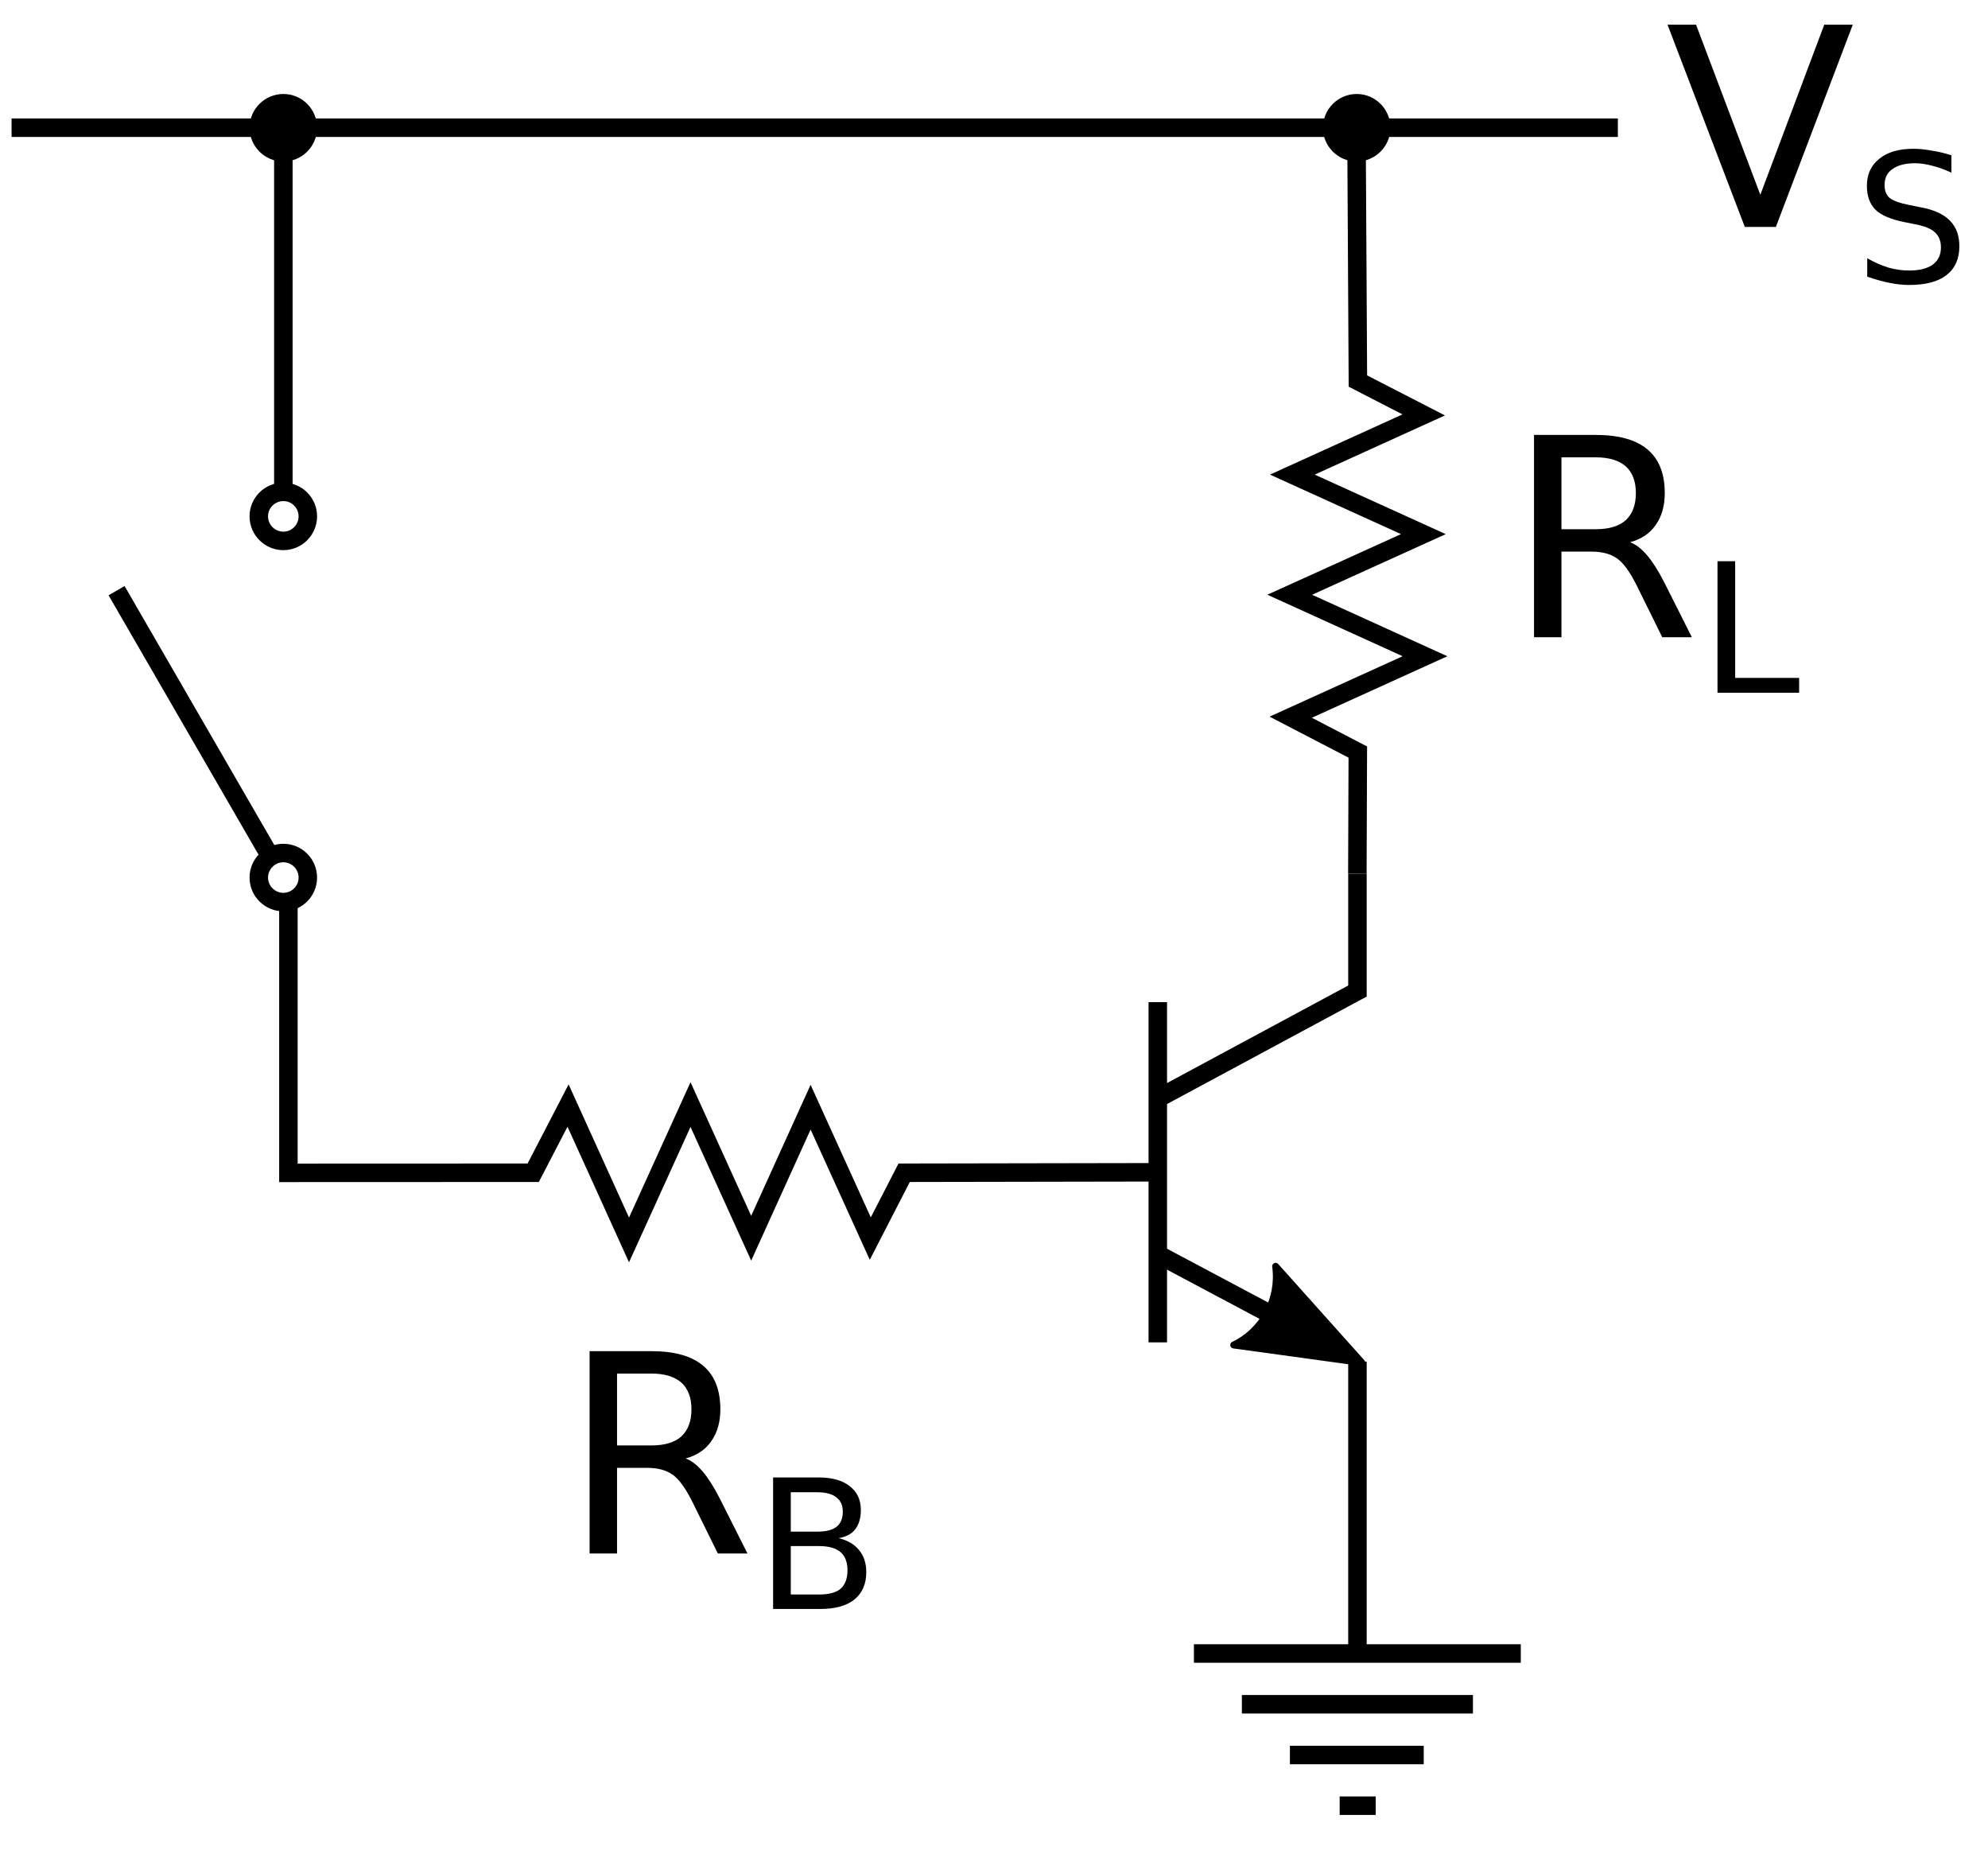
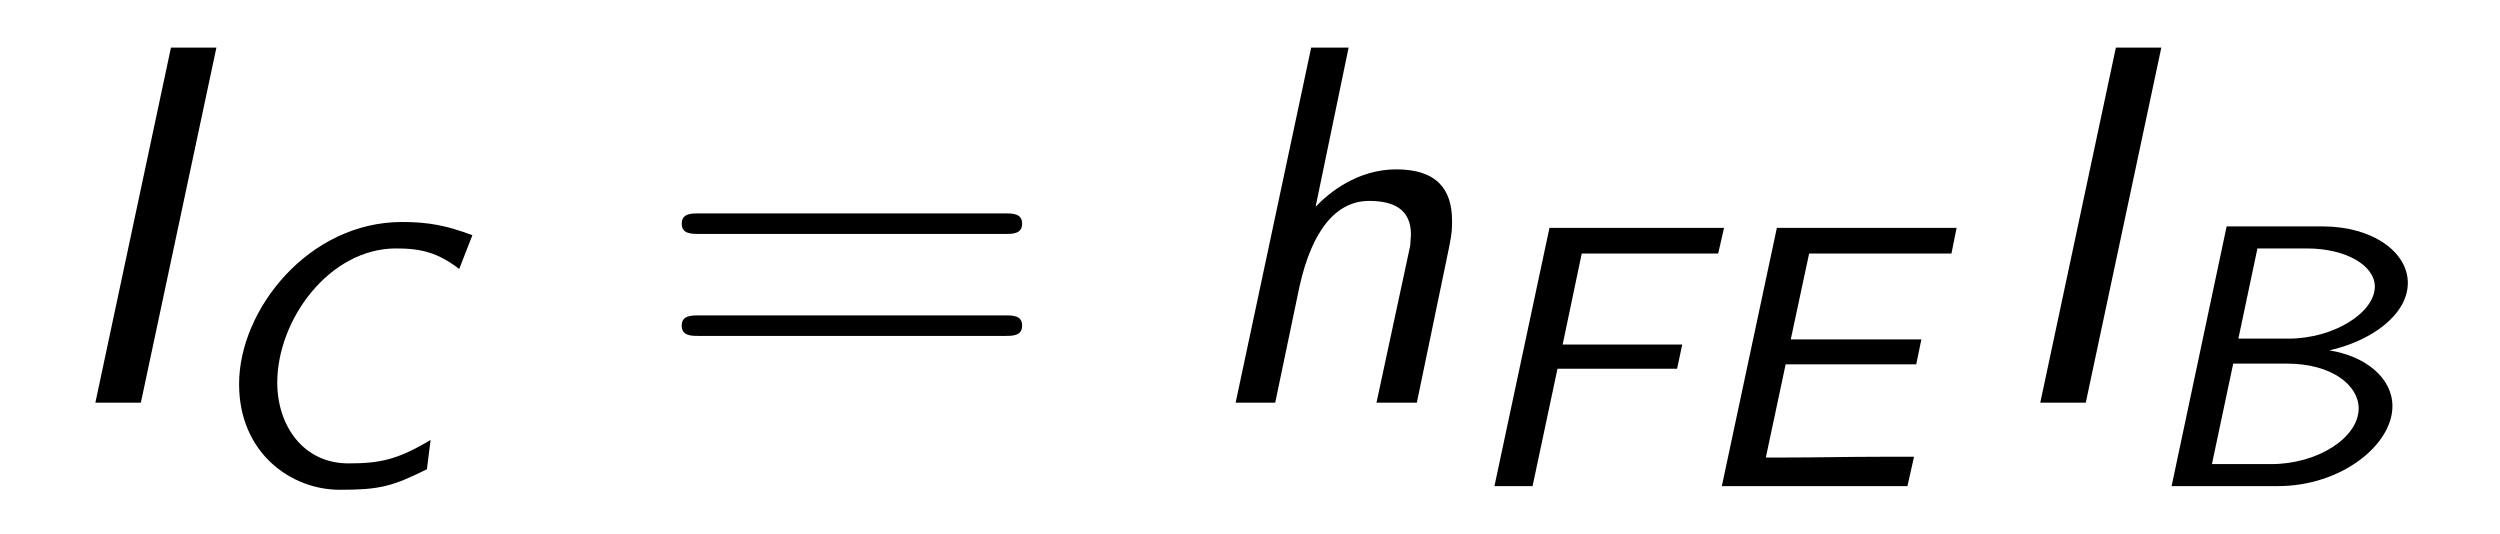
- <svg xmlns="http://www.w3.org/2000/svg" xmlns:xlink="http://www.w3.org/1999/xlink" width="86pt" height="80pt" viewBox="0 0 86 80" version="1.2">
+ <svg xmlns="http://www.w3.org/2000/svg" xmlns:xlink="http://www.w3.org/1999/xlink" viewBox="0 0 53.244 11.353" version="1.2">
  <defs>
    <g>
      <symbol overflow="visible" id="glyph0-0">
-         <path style="stroke:none;" d="M 0.594 2.125 L 0.594 -8.469 L 6.594 -8.469 L 6.594 2.125 Z M 1.266 1.453 L 5.938 1.453 L 5.938 -7.781 L 1.266 -7.781 Z M 1.266 1.453 " />
+         <path style="stroke:none;" d="" />
      </symbol>
      <symbol overflow="visible" id="glyph0-1">
-         <path style="stroke:none;" d="M 3.438 0 L 0.094 -8.75 L 1.328 -8.75 L 4.109 -1.391 L 6.875 -8.75 L 8.109 -8.75 L 4.781 0 Z M 3.438 0 " />
+         <path style="stroke:none;" d="M 3.609 -7.562 L 2.641 -7.562 L 1.031 0 L 2 0 Z M 3.609 -7.562 " />
      </symbol>
      <symbol overflow="visible" id="glyph0-2">
-         <path style="stroke:none;" d="M 5.328 -4.109 C 5.578 -4.016 5.82 -3.828 6.062 -3.547 C 6.301 -3.266 6.547 -2.879 6.797 -2.391 L 8 0 L 6.719 0 L 5.609 -2.25 C 5.316 -2.832 5.035 -3.219 4.766 -3.406 C 4.492 -3.602 4.125 -3.703 3.656 -3.703 L 2.359 -3.703 L 2.359 0 L 1.172 0 L 1.172 -8.75 L 3.844 -8.75 C 4.844 -8.75 5.586 -8.539 6.078 -8.125 C 6.578 -7.707 6.828 -7.078 6.828 -6.234 C 6.828 -5.68 6.695 -5.223 6.438 -4.859 C 6.188 -4.492 5.816 -4.242 5.328 -4.109 Z M 2.359 -7.781 L 2.359 -4.672 L 3.844 -4.672 C 4.414 -4.672 4.848 -4.801 5.141 -5.062 C 5.43 -5.332 5.578 -5.723 5.578 -6.234 C 5.578 -6.742 5.43 -7.129 5.141 -7.391 C 4.848 -7.648 4.414 -7.781 3.844 -7.781 Z M 2.359 -7.781 " />
+         <path style="stroke:none;" d="M 5.438 -3.312 C 5.5 -3.625 5.5 -3.703 5.5 -3.875 C 5.5 -4.531 5.188 -4.969 4.312 -4.969 C 3.484 -4.969 2.875 -4.469 2.594 -4.172 L 3.297 -7.562 L 2.5 -7.562 L 0.891 0 L 1.734 0 L 2.25 -2.469 C 2.516 -3.672 3.031 -4.297 3.734 -4.297 C 4.25 -4.297 4.625 -4.125 4.625 -3.578 C 4.625 -3.547 4.609 -3.375 4.609 -3.344 L 3.891 0 L 4.75 0 Z M 5.438 -3.312 " />
      </symbol>
      <symbol overflow="visible" id="glyph1-0">
-         <path style="stroke:none;" d="M 0.391 1.375 L 0.391 -5.5 L 4.281 -5.5 L 4.281 1.375 Z M 0.828 0.938 L 3.859 0.938 L 3.859 -5.062 L 0.828 -5.062 Z M 0.828 0.938 " />
+         <path style="stroke:none;" d="" />
      </symbol>
      <symbol overflow="visible" id="glyph1-1">
-         <path style="stroke:none;" d="M 4.172 -5.5 L 4.172 -4.75 C 3.879 -4.883 3.602 -4.984 3.344 -5.047 C 3.082 -5.117 2.832 -5.156 2.594 -5.156 C 2.176 -5.156 1.852 -5.07 1.625 -4.906 C 1.395 -4.75 1.281 -4.52 1.281 -4.219 C 1.281 -3.969 1.352 -3.781 1.5 -3.656 C 1.656 -3.531 1.945 -3.426 2.375 -3.344 L 2.844 -3.25 C 3.414 -3.145 3.836 -2.953 4.109 -2.672 C 4.379 -2.398 4.516 -2.031 4.516 -1.562 C 4.516 -1.02 4.328 -0.602 3.953 -0.312 C 3.586 -0.031 3.051 0.109 2.344 0.109 C 2.07 0.109 1.785 0.078 1.484 0.016 C 1.18 -0.047 0.863 -0.133 0.531 -0.25 L 0.531 -1.047 C 0.844 -0.867 1.148 -0.734 1.453 -0.641 C 1.754 -0.555 2.051 -0.516 2.344 -0.516 C 2.781 -0.516 3.117 -0.598 3.359 -0.766 C 3.598 -0.941 3.719 -1.191 3.719 -1.516 C 3.719 -1.797 3.629 -2.016 3.453 -2.172 C 3.285 -2.328 3.004 -2.441 2.609 -2.516 L 2.141 -2.609 C 1.566 -2.723 1.148 -2.898 0.891 -3.141 C 0.641 -3.391 0.516 -3.734 0.516 -4.172 C 0.516 -4.672 0.691 -5.062 1.047 -5.344 C 1.398 -5.633 1.891 -5.781 2.516 -5.781 C 2.773 -5.781 3.039 -5.754 3.312 -5.703 C 3.594 -5.66 3.879 -5.594 4.172 -5.5 Z M 4.172 -5.5 " />
+         <path style="stroke:none;" d="M 6.031 -5.344 C 5.484 -5.547 5.109 -5.625 4.531 -5.625 C 2.547 -5.625 1.062 -3.766 1.062 -2.172 C 1.062 -0.703 2.172 0.078 3.203 0.078 C 4.031 0.078 4.312 0.016 5.062 -0.359 L 5.141 -0.984 C 4.438 -0.562 4.062 -0.484 3.391 -0.484 C 2.422 -0.484 1.875 -1.297 1.875 -2.203 C 1.875 -3.547 2.984 -5.062 4.406 -5.062 C 4.953 -5.062 5.297 -4.969 5.75 -4.625 Z M 6.031 -5.344 " />
      </symbol>
      <symbol overflow="visible" id="glyph1-2">
-         <path style="stroke:none;" d="M 0.766 -5.688 L 1.531 -5.688 L 1.531 -0.641 L 4.297 -0.641 L 4.297 0 L 0.766 0 Z M 0.766 -5.688 " />
+         <path style="stroke:none;" d="M 2.109 -2.5 L 4.656 -2.5 L 4.766 -3.016 L 2.219 -3.016 L 2.625 -4.953 L 3.734 -4.953 C 3.828 -4.953 3.922 -4.953 4.031 -4.953 L 5.531 -4.953 L 5.656 -5.5 L 1.938 -5.5 L 0.766 0 L 1.578 0 Z M 2.109 -2.5 " />
      </symbol>
      <symbol overflow="visible" id="glyph1-3">
-         <path style="stroke:none;" d="M 1.531 -2.719 L 1.531 -0.625 L 2.766 -0.625 C 3.18 -0.625 3.488 -0.707 3.688 -0.875 C 3.883 -1.051 3.984 -1.316 3.984 -1.672 C 3.984 -2.023 3.883 -2.285 3.688 -2.453 C 3.488 -2.629 3.18 -2.719 2.766 -2.719 Z M 1.531 -5.047 L 1.531 -3.344 L 2.672 -3.344 C 3.047 -3.344 3.32 -3.41 3.5 -3.547 C 3.688 -3.691 3.781 -3.91 3.781 -4.203 C 3.781 -4.484 3.688 -4.691 3.5 -4.828 C 3.32 -4.973 3.047 -5.047 2.672 -5.047 Z M 0.766 -5.688 L 2.734 -5.688 C 3.316 -5.688 3.766 -5.562 4.078 -5.312 C 4.398 -5.07 4.562 -4.727 4.562 -4.281 C 4.562 -3.926 4.477 -3.645 4.312 -3.438 C 4.156 -3.238 3.914 -3.113 3.594 -3.062 C 3.977 -2.977 4.273 -2.805 4.484 -2.547 C 4.691 -2.297 4.797 -1.977 4.797 -1.594 C 4.797 -1.082 4.625 -0.688 4.281 -0.406 C 3.938 -0.133 3.445 0 2.812 0 L 0.766 0 Z M 0.766 -5.688 " />
+         <path style="stroke:none;" d="M 2.125 -2.594 L 4.906 -2.594 L 5.016 -3.125 L 2.234 -3.125 L 2.625 -4.953 L 3.797 -4.953 C 3.891 -4.953 3.984 -4.953 4.078 -4.953 L 5.656 -4.953 L 5.766 -5.5 L 1.938 -5.5 L 0.766 0 L 4.719 0 L 4.859 -0.625 L 4.125 -0.625 C 3.453 -0.625 2.781 -0.609 2.125 -0.609 L 1.703 -0.609 Z M 2.125 -2.594 " />
+       </symbol>
+       <symbol overflow="visible" id="glyph1-4">
+         <path style="stroke:none;" d="M 1.969 -5.531 L 0.797 0 L 3.062 0 C 4.406 0 5.5 -0.875 5.5 -1.703 C 5.5 -2.297 4.938 -2.766 4.156 -2.891 C 5.062 -3.094 5.828 -3.656 5.828 -4.328 C 5.828 -4.984 5.078 -5.531 4.016 -5.531 Z M 2.219 -3.141 L 2.625 -5.062 L 3.672 -5.062 C 4.531 -5.062 5.125 -4.688 5.125 -4.25 C 5.125 -3.703 4.266 -3.141 3.281 -3.141 Z M 1.656 -0.469 L 2.109 -2.609 L 3.25 -2.609 C 4.219 -2.609 4.781 -2.141 4.781 -1.656 C 4.781 -1.031 3.906 -0.469 2.922 -0.469 Z M 1.656 -0.469 " />
+       </symbol>
+       <symbol overflow="visible" id="glyph2-0">
+         <path style="stroke:none;" d="" />
+       </symbol>
+       <symbol overflow="visible" id="glyph2-1">
+         <path style="stroke:none;" d="M 7.5 -3.594 C 7.656 -3.594 7.859 -3.594 7.859 -3.812 C 7.859 -4.031 7.656 -4.031 7.5 -4.031 L 0.969 -4.031 C 0.812 -4.031 0.609 -4.031 0.609 -3.812 C 0.609 -3.594 0.812 -3.594 0.984 -3.594 Z M 7.5 -1.422 C 7.656 -1.422 7.859 -1.422 7.859 -1.641 C 7.859 -1.859 7.656 -1.859 7.5 -1.859 L 0.984 -1.859 C 0.812 -1.859 0.609 -1.859 0.609 -1.641 C 0.609 -1.422 0.812 -1.422 0.969 -1.422 Z M 7.5 -1.422 " />
      </symbol>
    </g>
-     <clipPath id="clip1">
-       <path d="M 0.5 5 L 71 5 L 71 6 L 0.5 6 Z M 0.5 5 " />
-     </clipPath>
-     <clipPath id="clip2">
-       <path d="M 0.5 21 L 17 21 L 17 42 L 0.5 42 Z M 0.5 21 " />
-     </clipPath>
  </defs>
  <g id="surface1">
    <g style="fill:rgb(0%,0%,0%);fill-opacity:1;">
-       <use xlink:href="#glyph0-1" x="72.042" y="9.816" />
+       <use xlink:href="#glyph0-1" x="1" y="8.576" />
    </g>
    <g style="fill:rgb(0%,0%,0%);fill-opacity:1;">
-       <use xlink:href="#glyph1-1" x="80.245" y="12.216" />
-     </g>
-     <g clip-path="url(#clip1)" clip-rule="nonzero">
-       <path style="fill:none;stroke-width:8;stroke-linecap:butt;stroke-linejoin:miter;stroke:rgb(0%,0%,0%);stroke-opacity:1;stroke-miterlimit:4;" d="M 0 739.766 L 694.883 739.766 " transform="matrix(0.1,0,0,-0.1,0.5,79.5)" />
-     </g>
-     <path style="fill:none;stroke-width:8;stroke-linecap:butt;stroke-linejoin:miter;stroke:rgb(0%,0%,0%);stroke-opacity:1;stroke-miterlimit:4;" d="M 581.797 739.727 L 582.422 630.195 L 610.898 615.547 L 554.062 589.727 L 610.742 563.984 L 552.93 537.773 L 611.445 511.172 L 553.359 484.805 L 582.383 469.727 L 582.188 417.109 " transform="matrix(0.1,0,0,-0.1,0.5,79.5)" />
-     <path style="fill:none;stroke-width:8;stroke-linecap:butt;stroke-linejoin:miter;stroke:rgb(0%,0%,0%);stroke-opacity:1;stroke-miterlimit:4;" d="M 574.531 14.023 L 590.117 14.023 " transform="matrix(0.1,0,0,-0.1,0.5,79.5)" />
-     <path style="fill:none;stroke-width:8;stroke-linecap:butt;stroke-linejoin:miter;stroke:rgb(0%,0%,0%);stroke-opacity:1;stroke-miterlimit:4;" d="M 553.008 35.938 L 610.898 35.938 " transform="matrix(0.1,0,0,-0.1,0.5,79.5)" />
-     <path style="fill:none;stroke-width:8;stroke-linecap:butt;stroke-linejoin:miter;stroke:rgb(0%,0%,0%);stroke-opacity:1;stroke-miterlimit:4;" d="M 532.227 57.891 L 632.188 57.891 " transform="matrix(0.1,0,0,-0.1,0.5,79.5)" />
-     <path style="fill:none;stroke-width:8;stroke-linecap:butt;stroke-linejoin:miter;stroke:rgb(0%,0%,0%);stroke-opacity:1;stroke-miterlimit:4;" d="M 511.484 79.844 L 652.891 79.844 " transform="matrix(0.1,0,0,-0.1,0.5,79.5)" />
-     <path style="fill:none;stroke-width:8;stroke-linecap:butt;stroke-linejoin:miter;stroke:rgb(0%,0%,0%);stroke-opacity:1;stroke-miterlimit:4;" d="M 495.859 361.562 L 495.859 214.414 " transform="matrix(0.1,0,0,-0.1,0.5,79.5)" />
-     <path style="fill:none;stroke-width:8;stroke-linecap:butt;stroke-linejoin:miter;stroke:rgb(0%,0%,0%);stroke-opacity:1;stroke-miterlimit:4;" d="M 496.953 320.469 L 582.227 366.367 L 582.227 417.109 " transform="matrix(0.1,0,0,-0.1,0.5,79.5)" />
-     <path style="fill:none;stroke-width:8;stroke-linecap:butt;stroke-linejoin:miter;stroke:rgb(0%,0%,0%);stroke-opacity:1;stroke-miterlimit:4;" d="M 497.344 251.719 L 574.688 210.586 " transform="matrix(0.1,0,0,-0.1,0.5,79.5)" />
-     <path style="fill-rule:evenodd;fill:rgb(0%,0%,0%);fill-opacity:1;stroke-width:3;stroke-linecap:butt;stroke-linejoin:round;stroke:rgb(0%,0%,0%);stroke-opacity:1;stroke-miterlimit:4;" d="M 546.836 247.305 L 584.102 205.664 L 528.711 213.281 C 541.484 219.375 548.75 233.164 546.836 247.305 Z M 546.836 247.305 " transform="matrix(0.1,0,0,-0.1,0.5,79.5)" />
-     <path style="fill:none;stroke-width:8;stroke-linecap:butt;stroke-linejoin:miter;stroke:rgb(0%,0%,0%);stroke-opacity:1;stroke-miterlimit:4;" d="M 582.227 206.055 L 582.227 80.312 " transform="matrix(0.1,0,0,-0.1,0.5,79.5)" />
-     <path style="fill-rule:nonzero;fill:rgb(0%,0%,0%);fill-opacity:1;stroke-width:8;stroke-linecap:round;stroke-linejoin:round;stroke:rgb(0%,0%,0%);stroke-opacity:1;stroke-miterlimit:4;" d="M 592.5 739.727 C 592.5 733.906 587.734 729.141 581.914 729.141 C 576.055 729.141 571.289 733.906 571.289 739.727 C 571.289 745.586 576.055 750.352 581.914 750.352 C 587.734 750.352 592.5 745.586 592.5 739.727 Z M 592.5 739.727 " transform="matrix(0.1,0,0,-0.1,0.5,79.5)" />
-     <path style="fill-rule:nonzero;fill:rgb(0%,0%,0%);fill-opacity:1;stroke-width:8;stroke-linecap:round;stroke-linejoin:round;stroke:rgb(0%,0%,0%);stroke-opacity:1;stroke-miterlimit:4;" d="M 128.164 739.727 C 128.164 733.906 123.438 729.141 117.578 729.141 C 111.719 729.141 106.953 733.906 106.953 739.727 C 106.953 745.586 111.719 750.352 117.578 750.352 C 123.438 750.352 128.164 745.586 128.164 739.727 Z M 128.164 739.727 " transform="matrix(0.1,0,0,-0.1,0.5,79.5)" />
-     <path style="fill:none;stroke-width:16;stroke-linecap:butt;stroke-linejoin:miter;stroke:rgb(100%,100%,100%);stroke-opacity:1;stroke-miterlimit:4;" d="M 117.578 557.695 L 117.578 429.492 " transform="matrix(0.1,0,0,-0.1,0.5,79.5)" />
-     <path style="fill-rule:nonzero;fill:rgb(100%,100%,100%);fill-opacity:1;stroke-width:8;stroke-linecap:round;stroke-linejoin:round;stroke:rgb(100%,100%,100%);stroke-opacity:1;stroke-miterlimit:4;" d="M 117.578 561.094 C 123.438 561.094 128.164 565.859 128.164 571.719 C 128.164 577.578 123.438 582.305 117.578 582.305 C 111.719 582.305 106.953 577.578 106.953 571.719 C 106.953 565.859 111.719 561.094 117.578 561.094 Z M 117.578 561.094 " transform="matrix(0.1,0,0,-0.1,0.5,79.5)" />
-     <path style="fill:none;stroke-width:8;stroke-linecap:round;stroke-linejoin:round;stroke:rgb(0%,0%,0%);stroke-opacity:1;stroke-miterlimit:4;" d="M 117.578 561.055 C 123.438 561.055 128.164 565.82 128.164 571.68 C 128.164 577.539 123.438 582.266 117.578 582.266 C 111.719 582.266 106.953 577.539 106.953 571.68 C 106.953 565.82 111.719 561.055 117.578 561.055 Z M 117.578 561.055 " transform="matrix(0.1,0,0,-0.1,0.5,79.5)" />
-     <path style="fill-rule:nonzero;fill:rgb(100%,100%,100%);fill-opacity:1;stroke-width:8;stroke-linecap:round;stroke-linejoin:round;stroke:rgb(100%,100%,100%);stroke-opacity:1;stroke-miterlimit:4;" d="M 117.578 404.805 C 123.438 404.805 128.164 409.57 128.164 415.391 C 128.164 421.25 123.438 426.016 117.578 426.016 C 111.719 426.016 106.953 421.25 106.953 415.391 C 106.953 409.57 111.719 404.805 117.578 404.805 Z M 117.578 404.805 " transform="matrix(0.1,0,0,-0.1,0.5,79.5)" />
-     <path style="fill:none;stroke-width:8;stroke-linecap:round;stroke-linejoin:round;stroke:rgb(0%,0%,0%);stroke-opacity:1;stroke-miterlimit:4;" d="M 117.578 404.844 C 123.438 404.844 128.164 409.609 128.164 415.43 C 128.164 421.289 123.438 426.055 117.578 426.055 C 111.719 426.055 106.953 421.289 106.953 415.43 C 106.953 409.609 111.719 404.844 117.578 404.844 Z M 117.578 404.844 " transform="matrix(0.1,0,0,-0.1,0.5,79.5)" />
-     <g clip-path="url(#clip2)" clip-rule="nonzero">
-       <path style="fill:none;stroke-width:8;stroke-linecap:butt;stroke-linejoin:miter;stroke:rgb(0%,0%,0%);stroke-opacity:1;stroke-miterlimit:4;" d="M 45.43 539.531 L 113.125 422.461 " transform="matrix(0.1,0,0,-0.1,0.5,79.5)" />
-     </g>
-     <path style="fill:none;stroke-width:8;stroke-linecap:butt;stroke-linejoin:miter;stroke:rgb(0%,0%,0%);stroke-opacity:1;stroke-miterlimit:4;" d="M 117.578 581.445 L 117.578 738.828 " transform="matrix(0.1,0,0,-0.1,0.5,79.5)" />
-     <path style="fill:none;stroke-width:8;stroke-linecap:butt;stroke-linejoin:miter;stroke:rgb(0%,0%,0%);stroke-opacity:1;stroke-miterlimit:4;" d="M 119.766 405.664 L 119.766 287.734 L 225.664 287.773 L 240.742 316.836 L 267.109 258.711 L 293.711 317.266 L 319.961 259.453 L 345.664 316.133 L 371.484 259.297 L 386.133 287.773 L 496.055 287.969 " transform="matrix(0.1,0,0,-0.1,0.5,79.5)" />
-     <g style="fill:rgb(0%,0%,0%);fill-opacity:1;">
-       <use xlink:href="#glyph0-2" x="65.189" y="27.561" />
+       <use xlink:href="#glyph1-1" x="4.03" y="10.353" />
    </g>
    <g style="fill:rgb(0%,0%,0%);fill-opacity:1;">
-       <use xlink:href="#glyph1-2" x="73.532" y="29.961" />
+       <use xlink:href="#glyph2-1" x="13.91" y="8.576" />
    </g>
    <g style="fill:rgb(0%,0%,0%);fill-opacity:1;">
-       <use xlink:href="#glyph0-2" x="24.334" y="67.189" />
+       <use xlink:href="#glyph0-2" x="25.425" y="8.576" />
    </g>
    <g style="fill:rgb(0%,0%,0%);fill-opacity:1;">
-       <use xlink:href="#glyph1-3" x="32.678" y="69.589" />
+       <use xlink:href="#glyph1-2" x="31.062" y="10.353" />
+       <use xlink:href="#glyph1-3" x="35.905" y="10.353" />
+     </g>
+     <g style="fill:rgb(0%,0%,0%);fill-opacity:1;">
+       <use xlink:href="#glyph0-1" x="42.422" y="8.576" />
+     </g>
+     <g style="fill:rgb(0%,0%,0%);fill-opacity:1;">
+       <use xlink:href="#glyph1-4" x="45.453" y="10.353" />
    </g>
  </g>
</svg>
